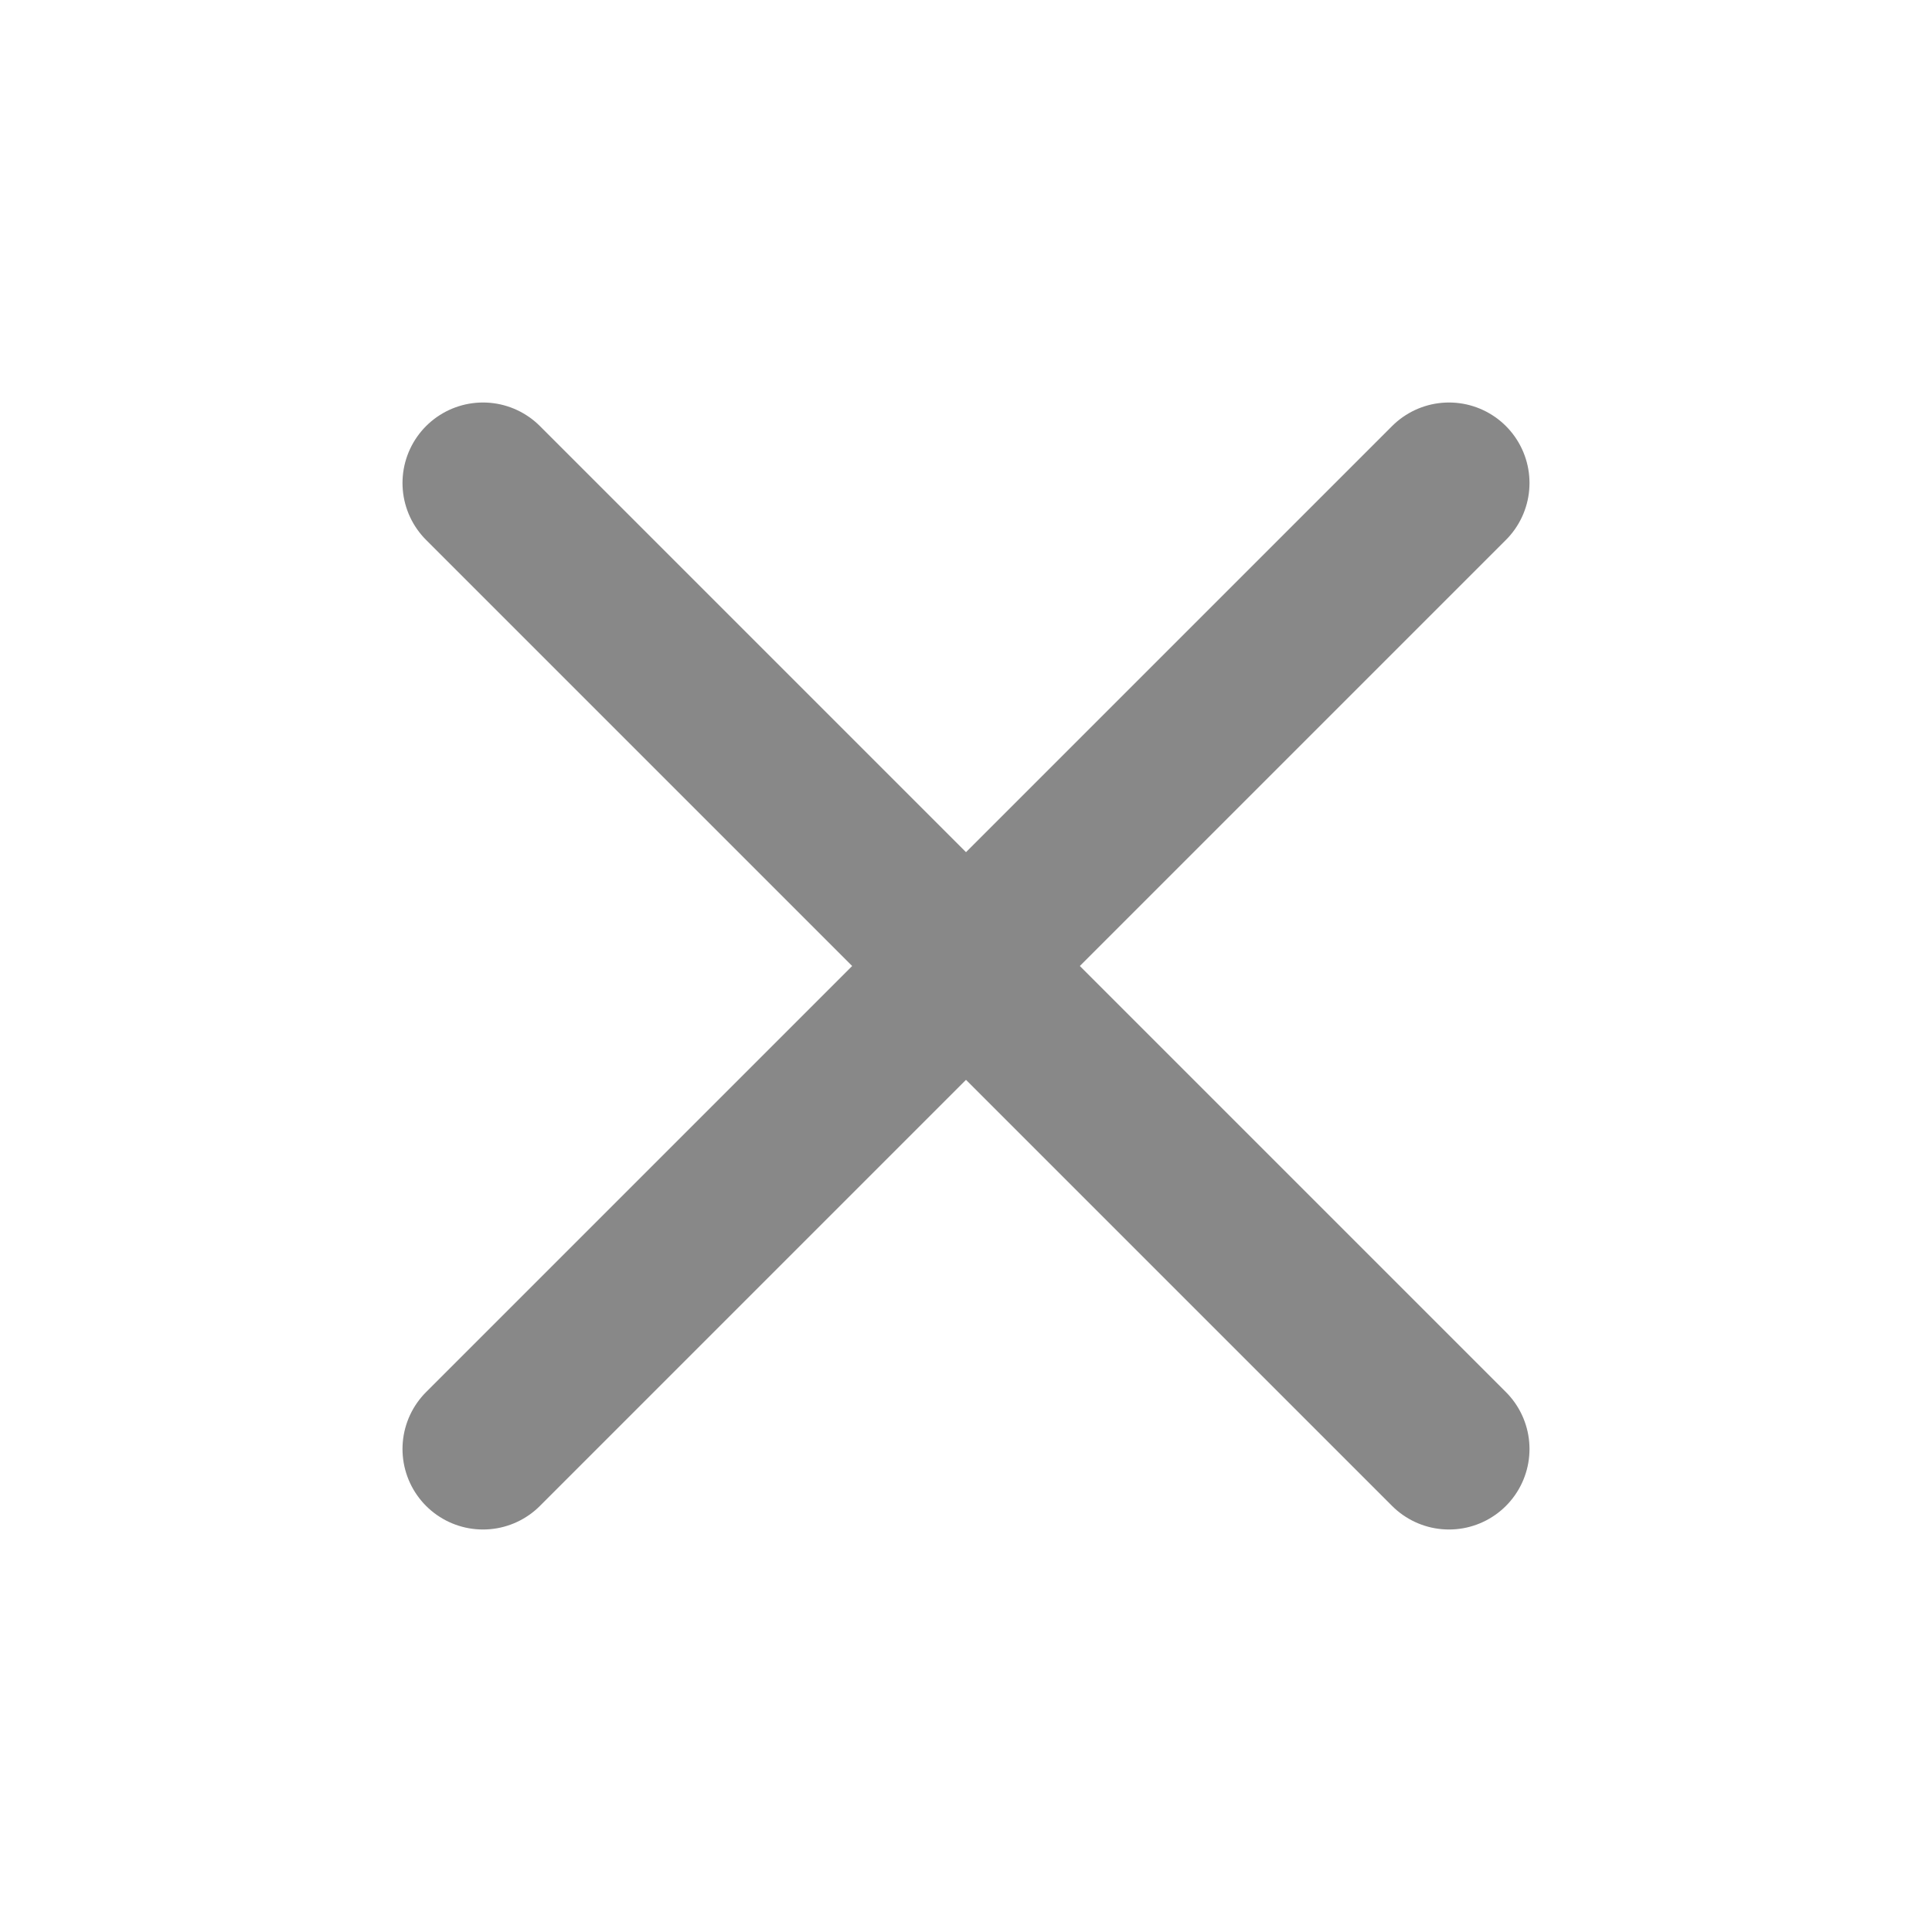
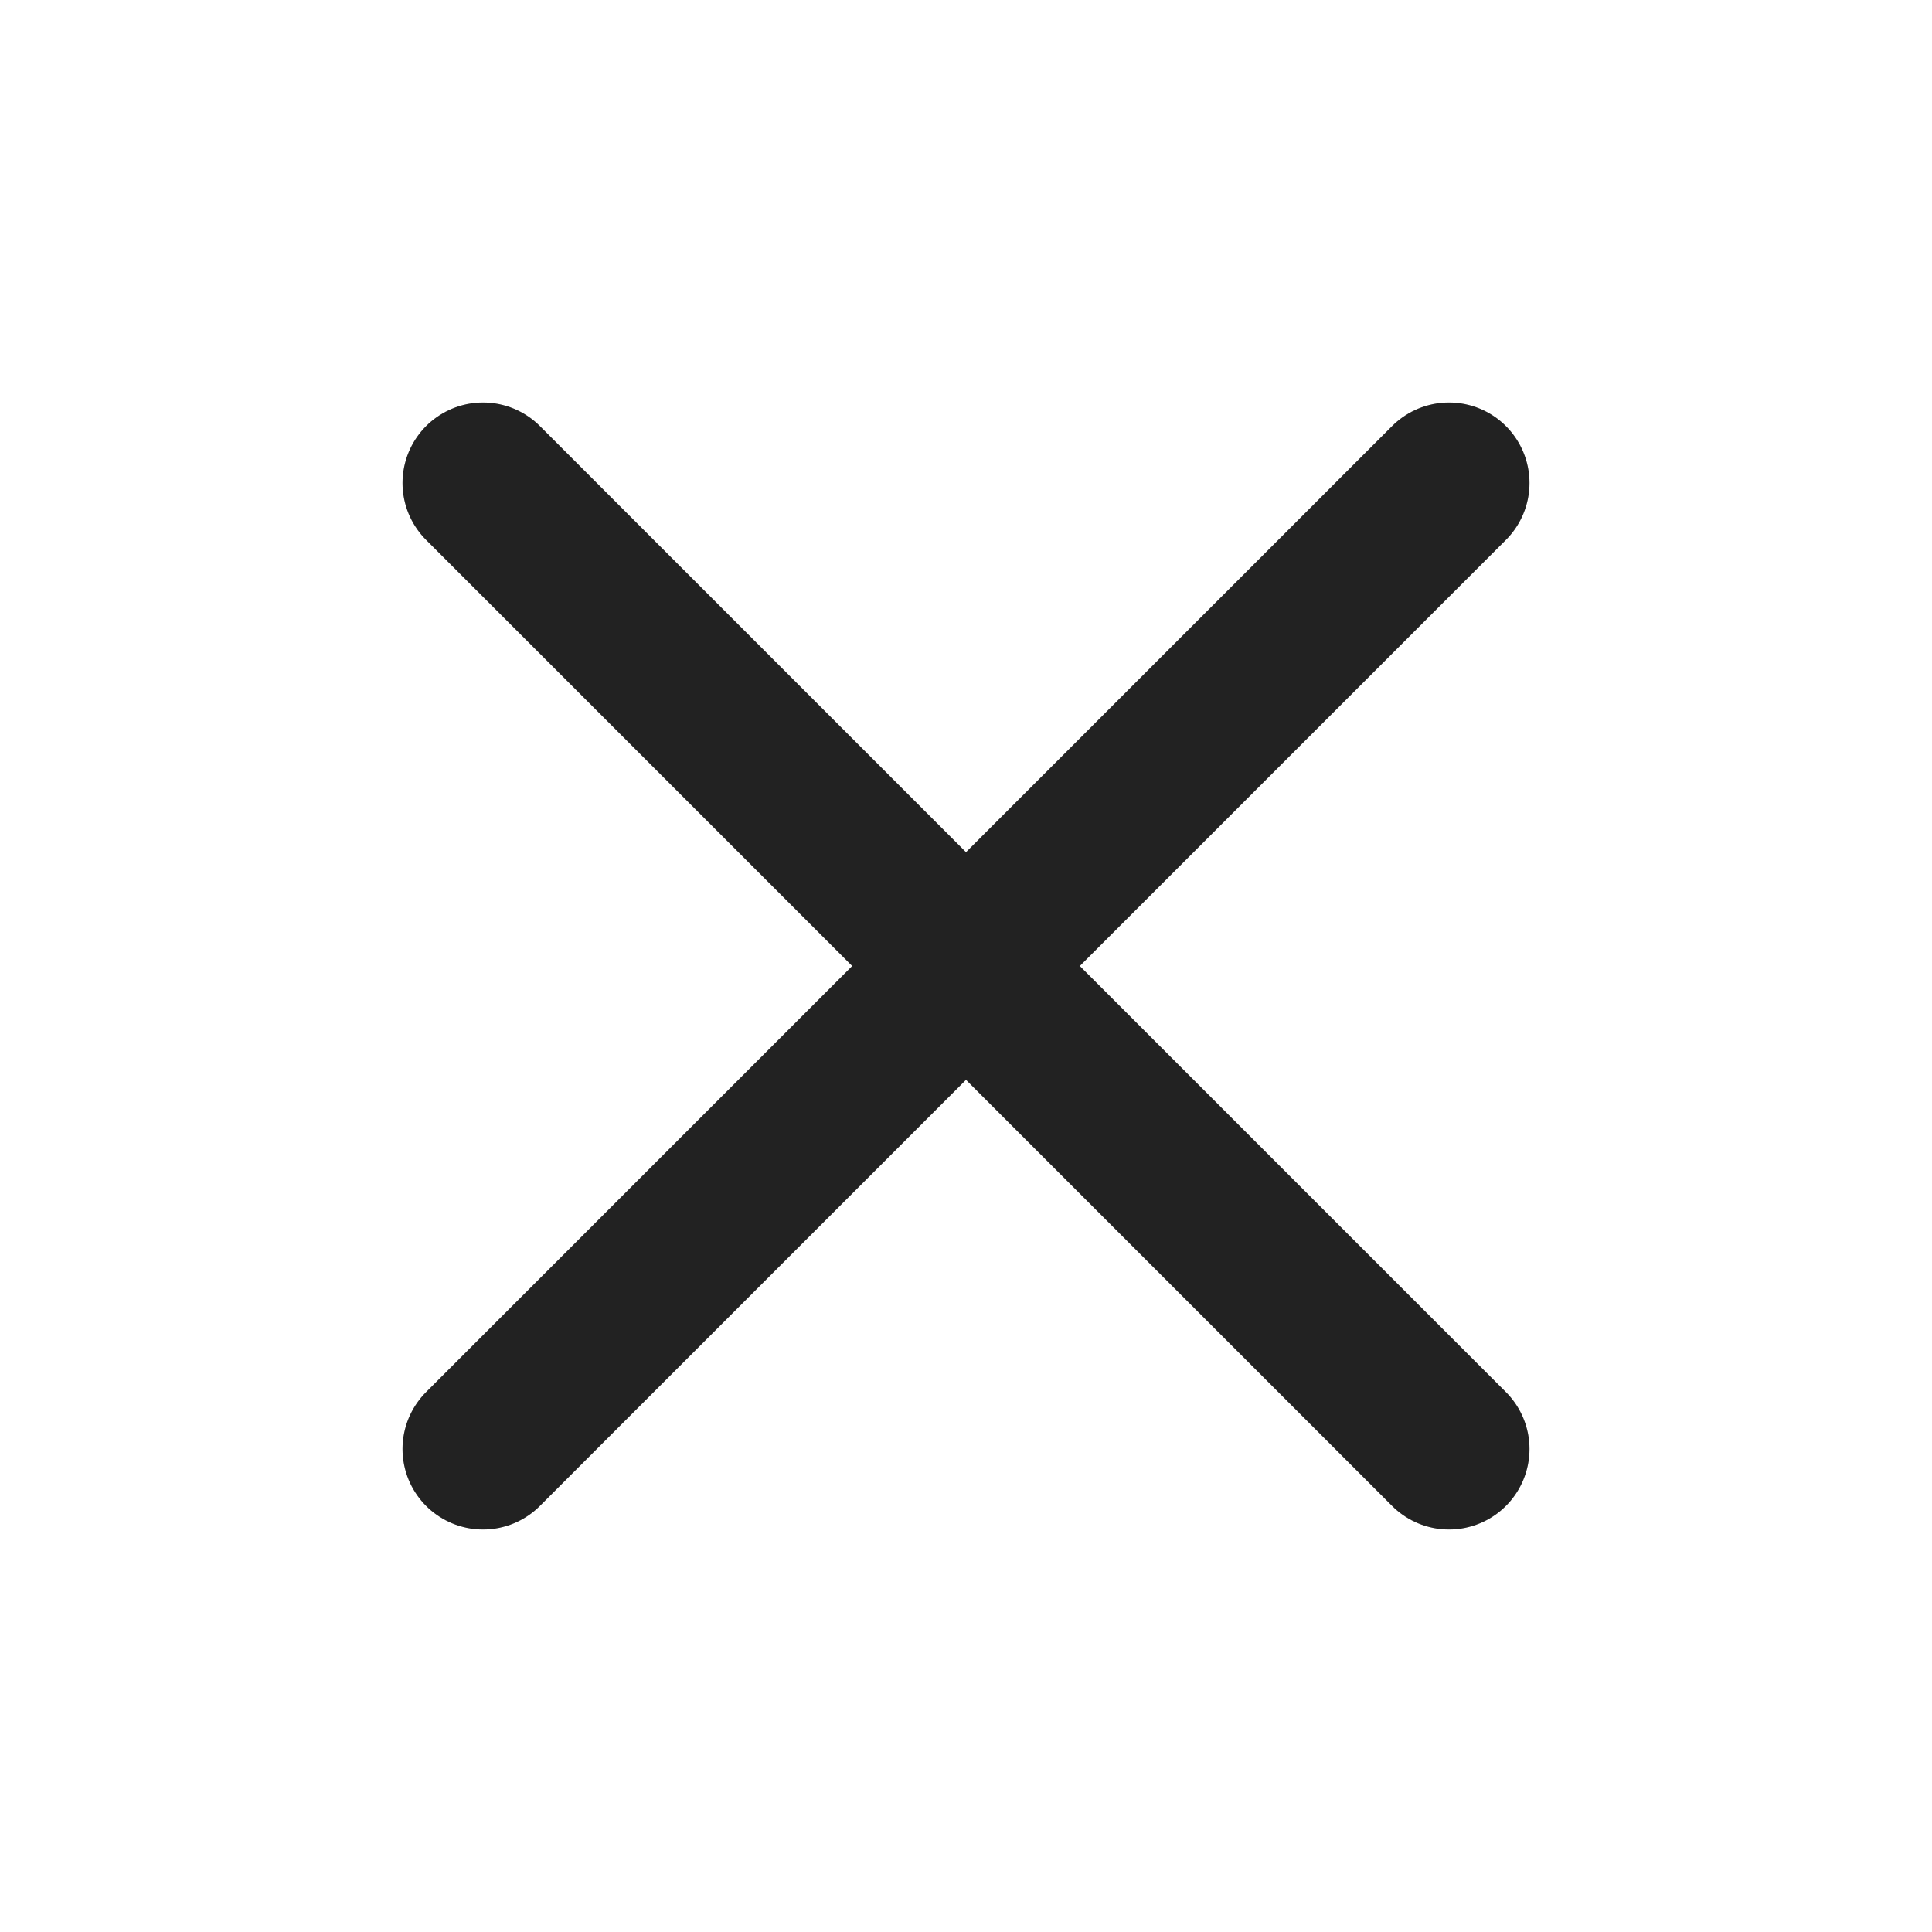
- <svg xmlns="http://www.w3.org/2000/svg" width="24" height="24" viewBox="0 0 24 24" fill="none" stroke="#888888" stroke-width="2" stroke-linecap="round" stroke-linejoin="round" class="feather feather-x">
+ <svg xmlns="http://www.w3.org/2000/svg" width="24" height="24" viewBox="0 0 24 24" fill="none" stroke="#222222" stroke-width="2" stroke-linecap="round" stroke-linejoin="round" class="feather feather-x">
  <line x1="18" y1="6" x2="6" y2="18" />
  <line x1="6" y1="6" x2="18" y2="18" />
</svg>
